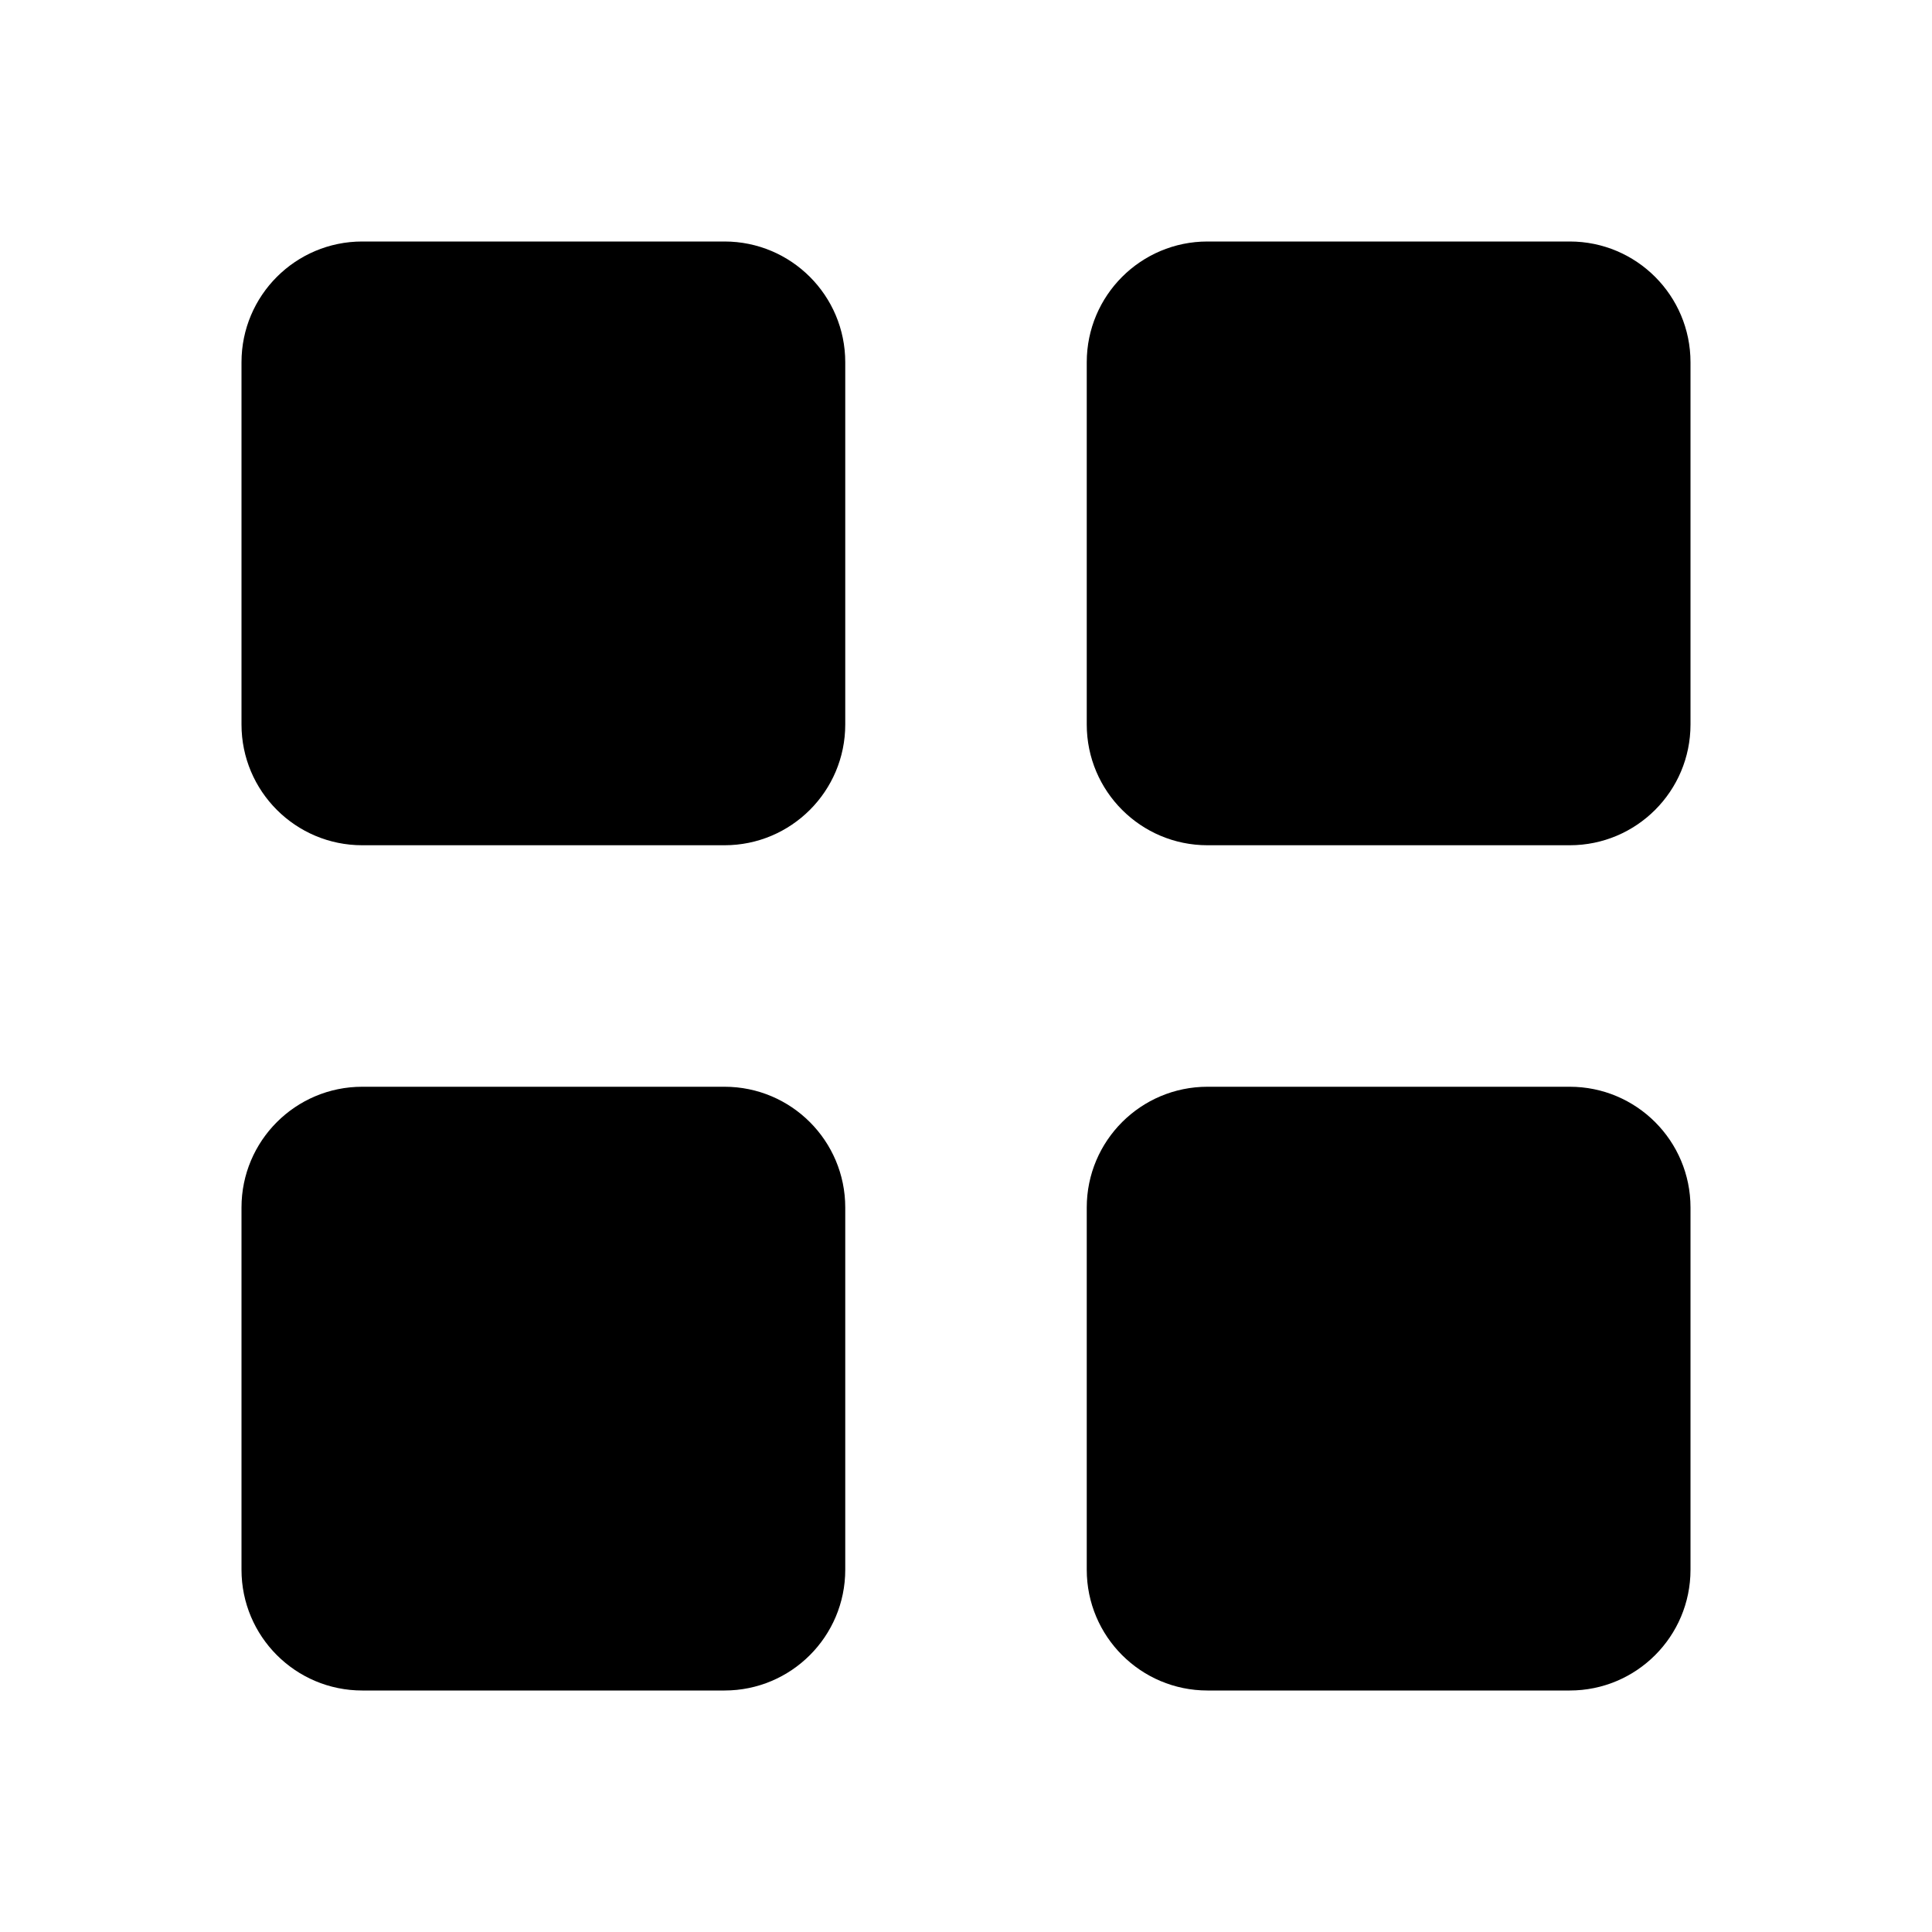
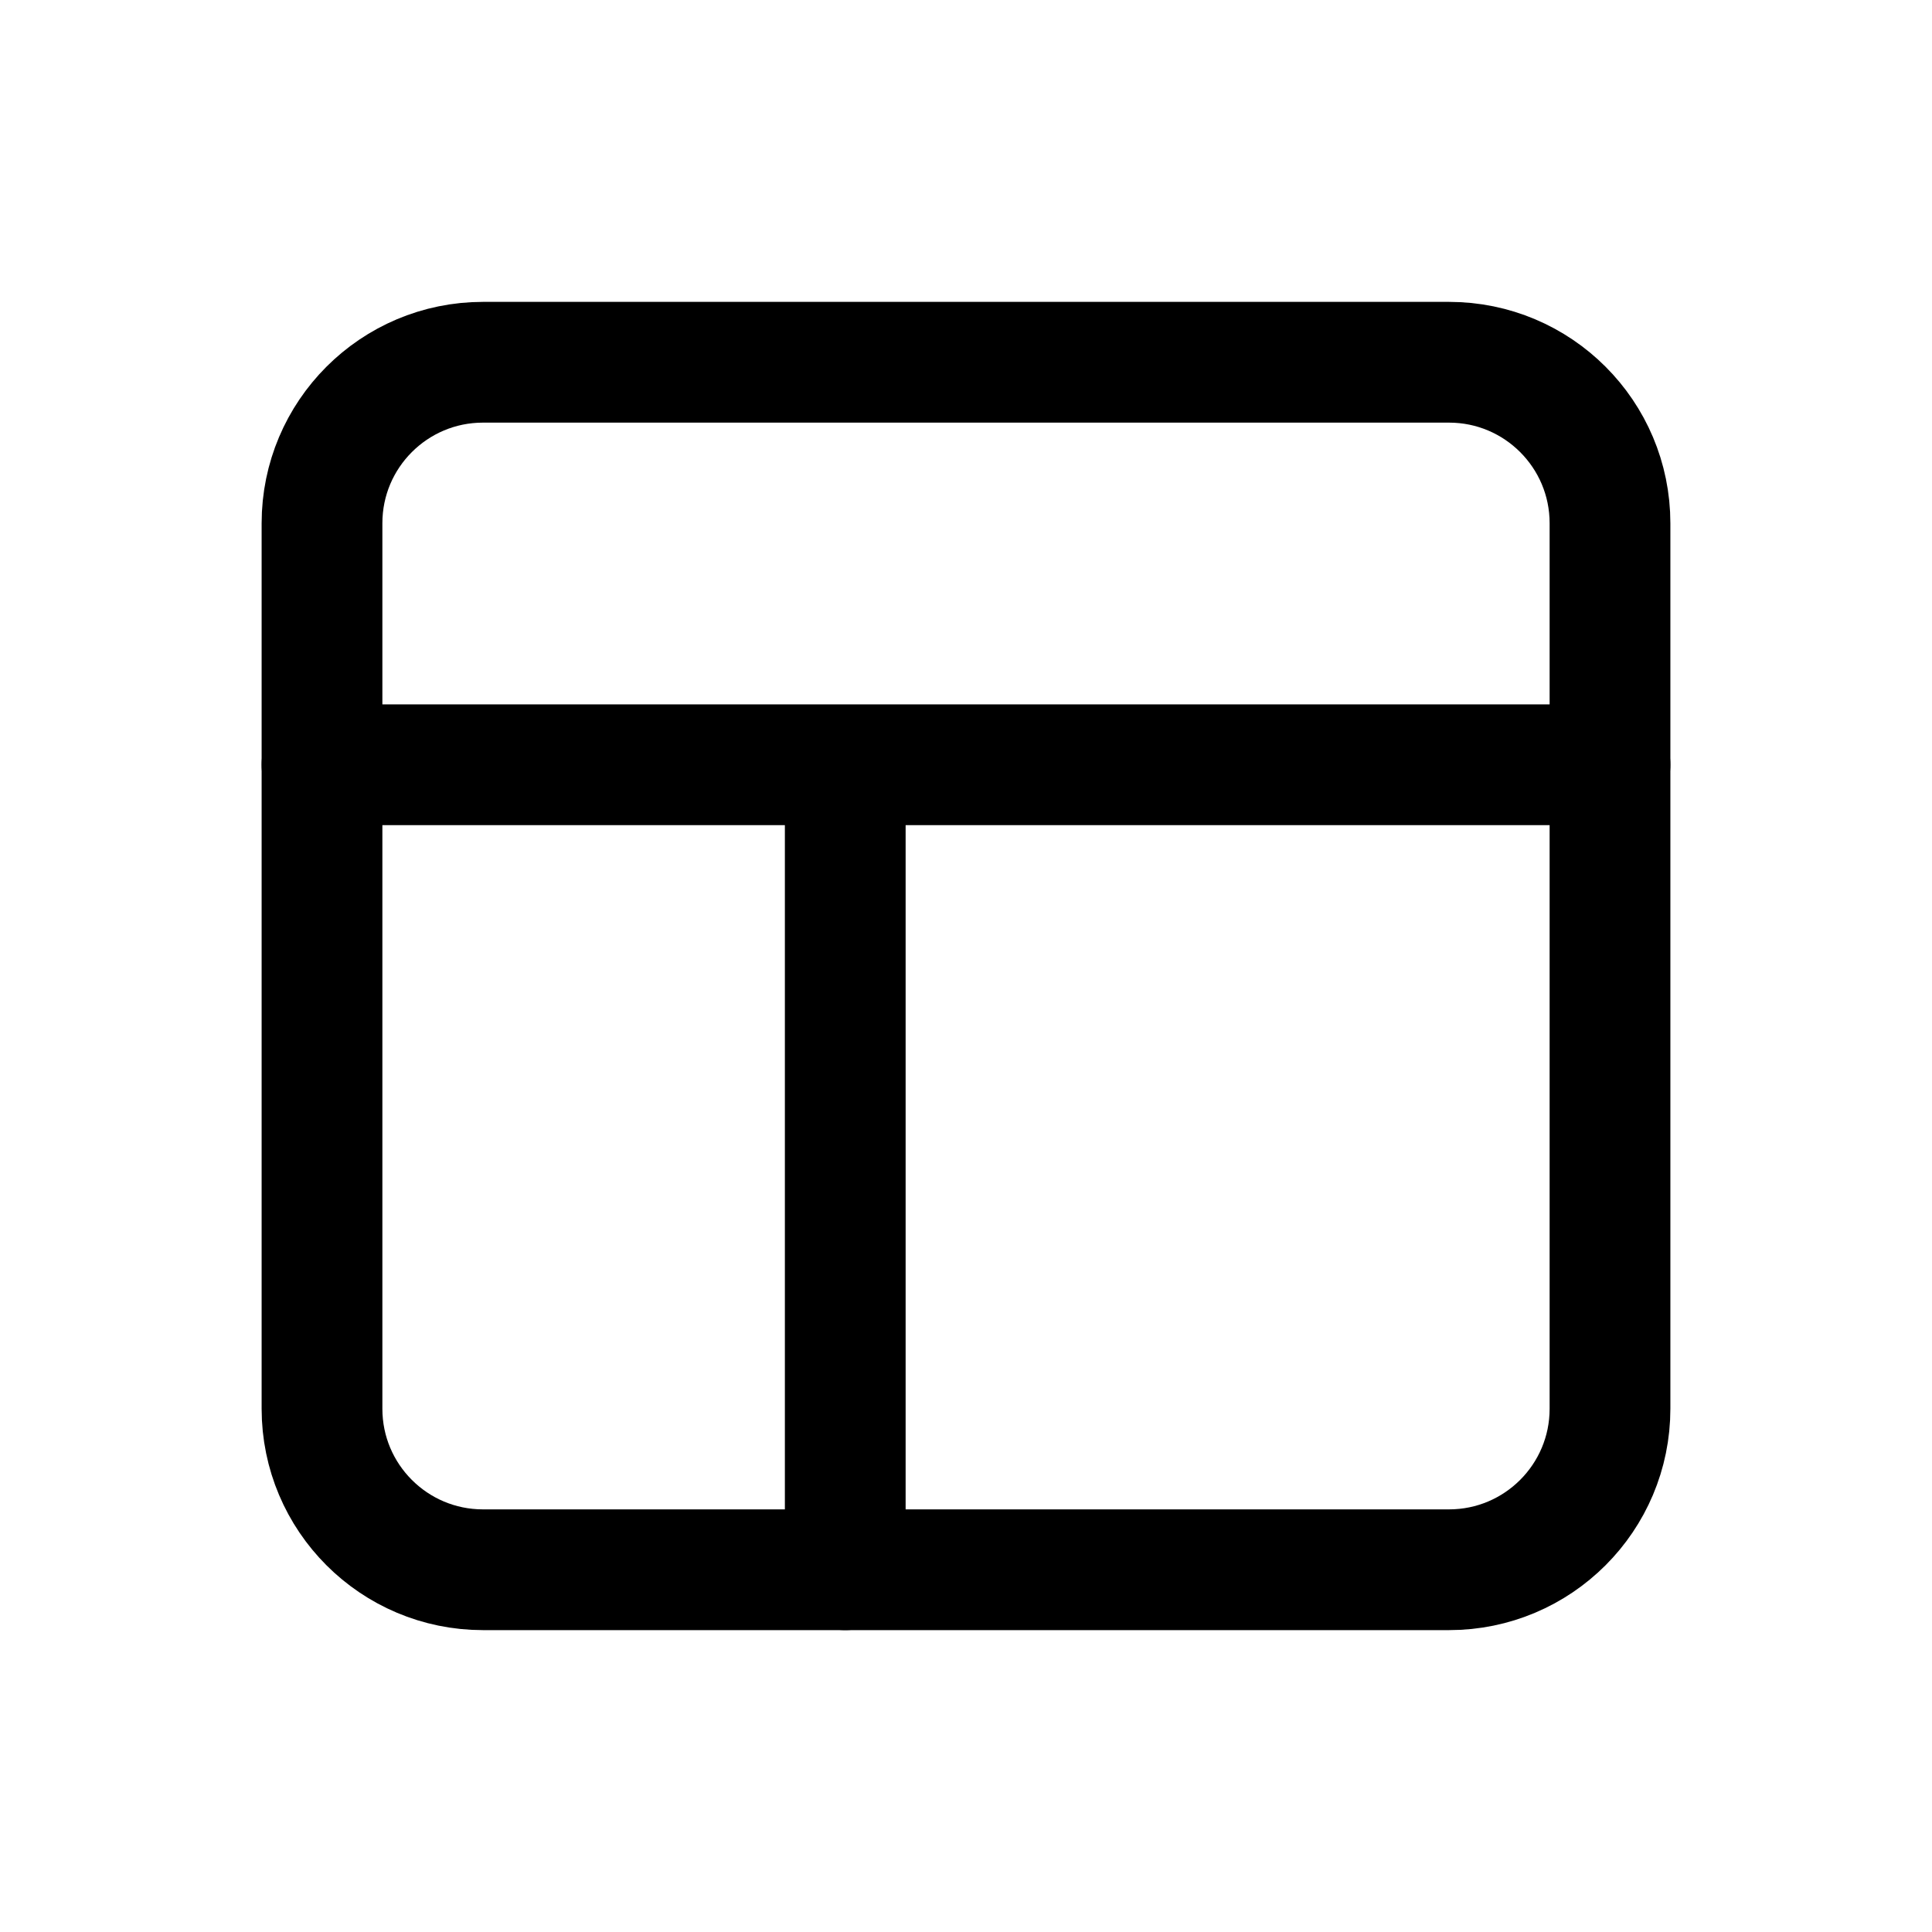
- <svg xmlns="http://www.w3.org/2000/svg" width="48" height="48" viewBox="0 0 48 48">
-   <rect x="6" y="6" width="15" height="15" rx="3" fill="#000000" />
-   <rect x="27" y="6" width="15" height="15" rx="3" fill="#000000" />
-   <rect x="6" y="27" width="15" height="15" rx="3" fill="#000000" />
-   <rect x="27" y="27" width="15" height="15" rx="3" fill="#000000" />
+ <svg xmlns="http://www.w3.org/2000/svg" width="48" height="48" viewBox="0 0 48 48" fill="none" stroke="currentColor" stroke-width="3" stroke-linecap="round" stroke-linejoin="round">
+   <rect x="8" y="9" width="32" height="30" rx="4" />
+   <path d="M8 19h32M21 19v20" />
</svg>
